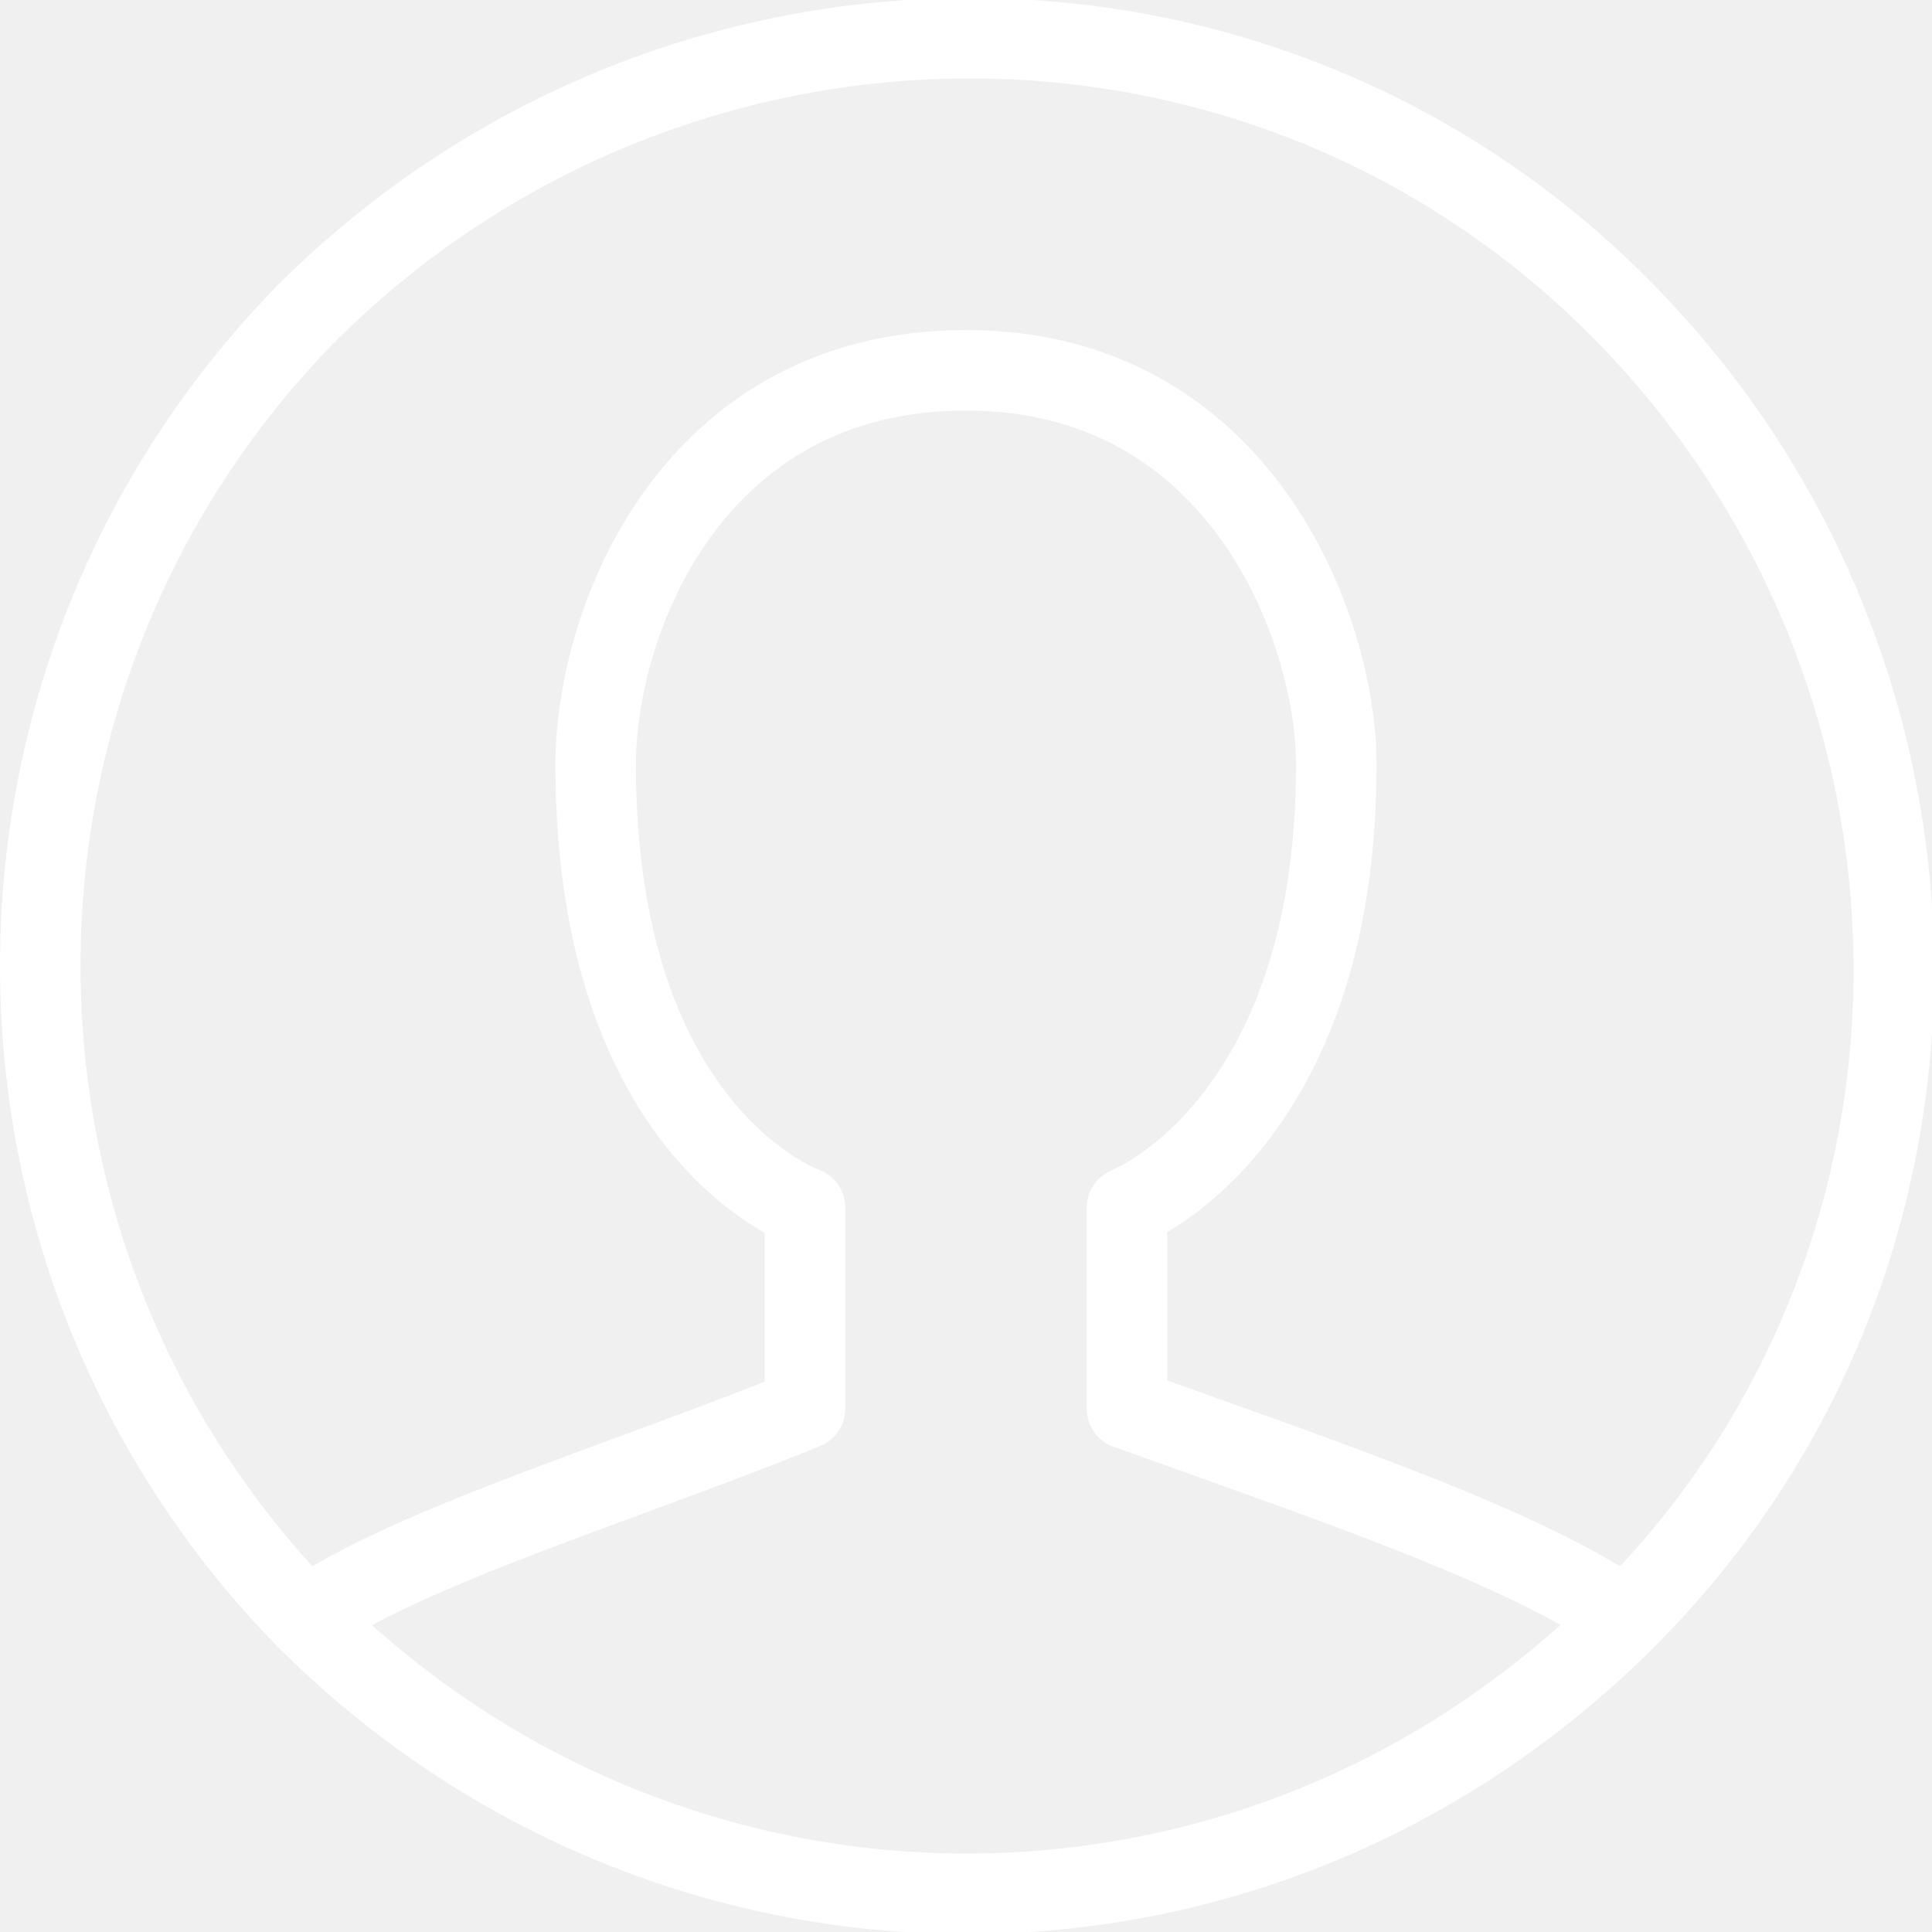
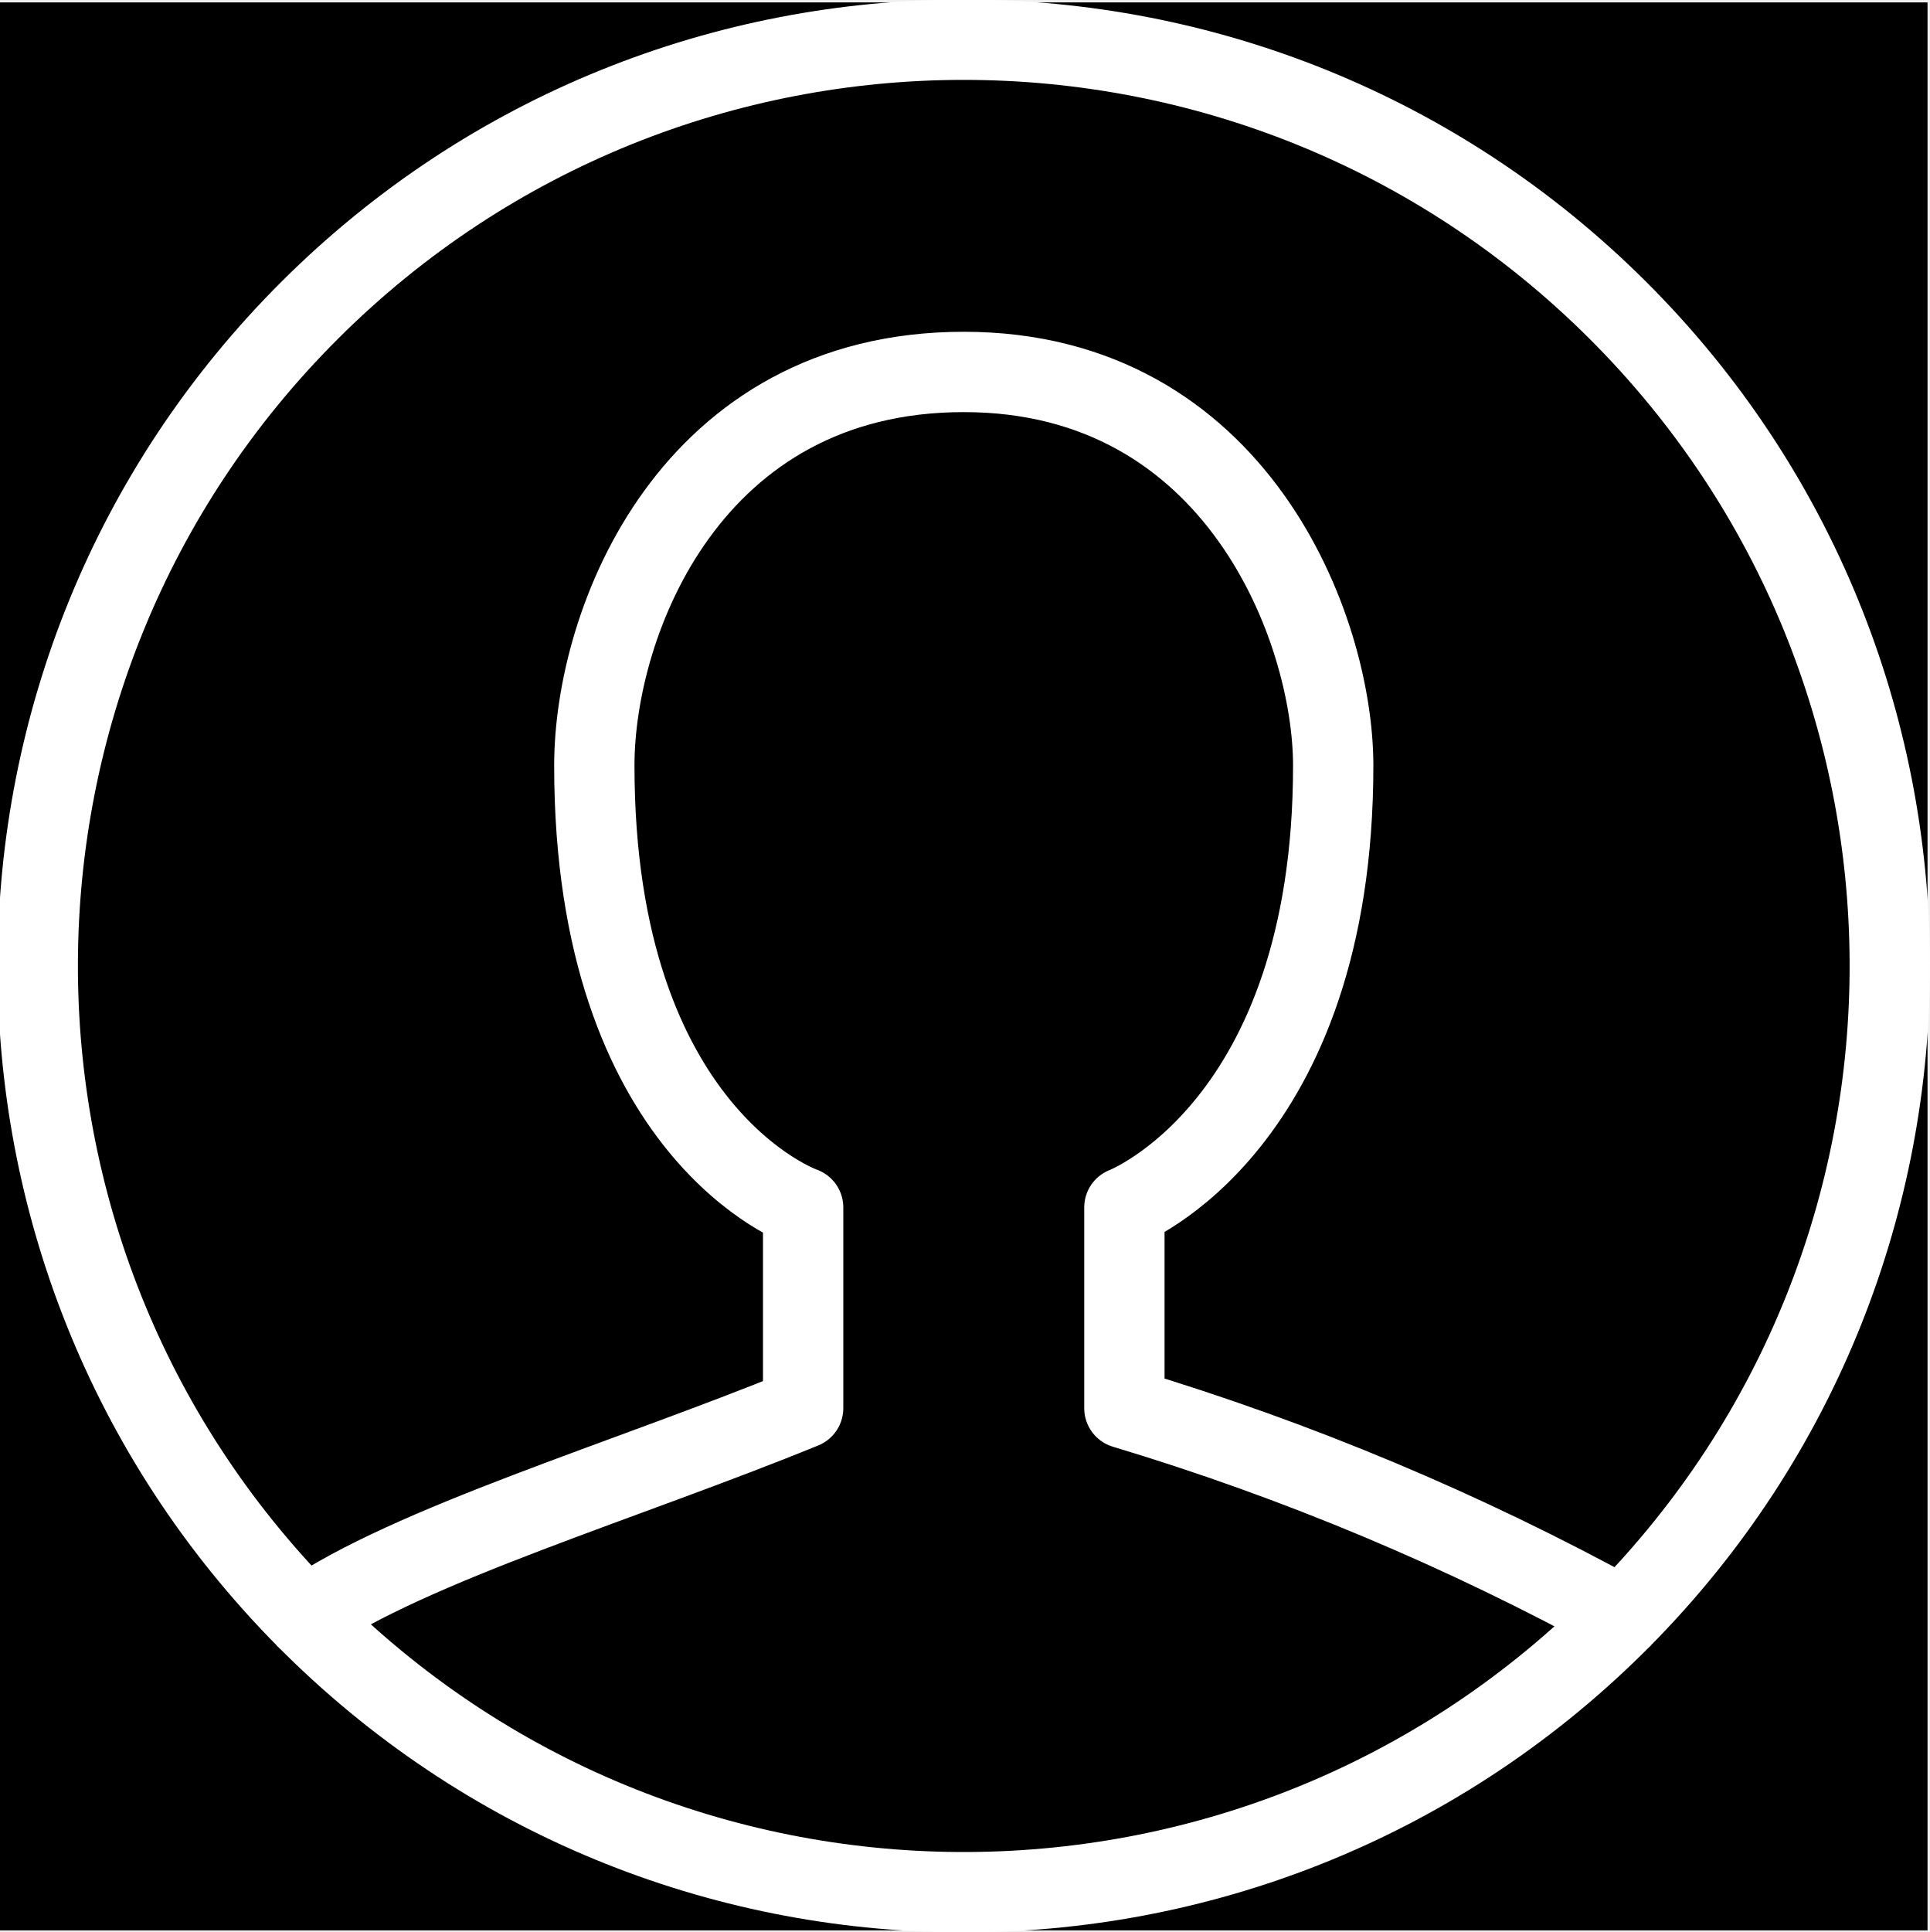
- <svg xmlns="http://www.w3.org/2000/svg" version="1.1" id="Outline_Icons" x="0px" y="0px" viewBox="0 0 24 24" style="enable-background:new 0 0 24 24;" xml:space="preserve">
-   <style type="text/css">
- 	.st0{fill:none;stroke:#FFFFFF;stroke-linejoin:round;}
- </style>
-   <path class="st0" d="M10,15c0,0-2.6-0.9-2.6-5.5c0-1.8,1.2-4.9,4.6-4.9s4.6,3.2,4.6,4.9c0,4.5-2.6,5.5-2.6,5.5v2.5  c2.5,0.9,4.9,1.7,6.2,2.6c4.5-4.5,4.4-11.8-0.1-16.3S8.3-0.6,3.8,3.9c-4.4,4.5-4.4,11.7,0,16.2c1.3-0.9,4-1.7,6.2-2.6L10,15L10,15z" />
-   <path class="st0" d="M3.8,20.1c4.5,4.5,11.7,4.6,16.3,0.1c0,0,0.1-0.1,0.1-0.1" />
+ <svg xmlns="http://www.w3.org/2000/svg" id="Outline_Icons" data-name="Outline Icons" viewBox="0 0 24.03 24.05">
+   <defs>
+     <style>.cls-1{fill:none;stroke:#fff;stroke-linejoin:round;}</style>
+   </defs>
+   <rect y="0.03" width="24" height="24" />
+   <path class="cls-1" d="M10,15s-2.6-.9-2.6-5.5c0-1.8,1.2-4.9,4.6-4.9s4.6,3.2,4.6,4.9C16.6,14,14,15,14,15v2.5a32.06,32.06,0,0,1,6.2,2.6,11.53,11.53,0,1,0-16.4,0c1.3-.9,4-1.7,6.2-2.6V15h0Z" transform="translate(0 0.03)" />
+   <path class="cls-1" d="M3.8,20.1a11.53,11.53,0,0,0,16.3.1l0.1-.1" transform="translate(0 0.03)" />
</svg>
